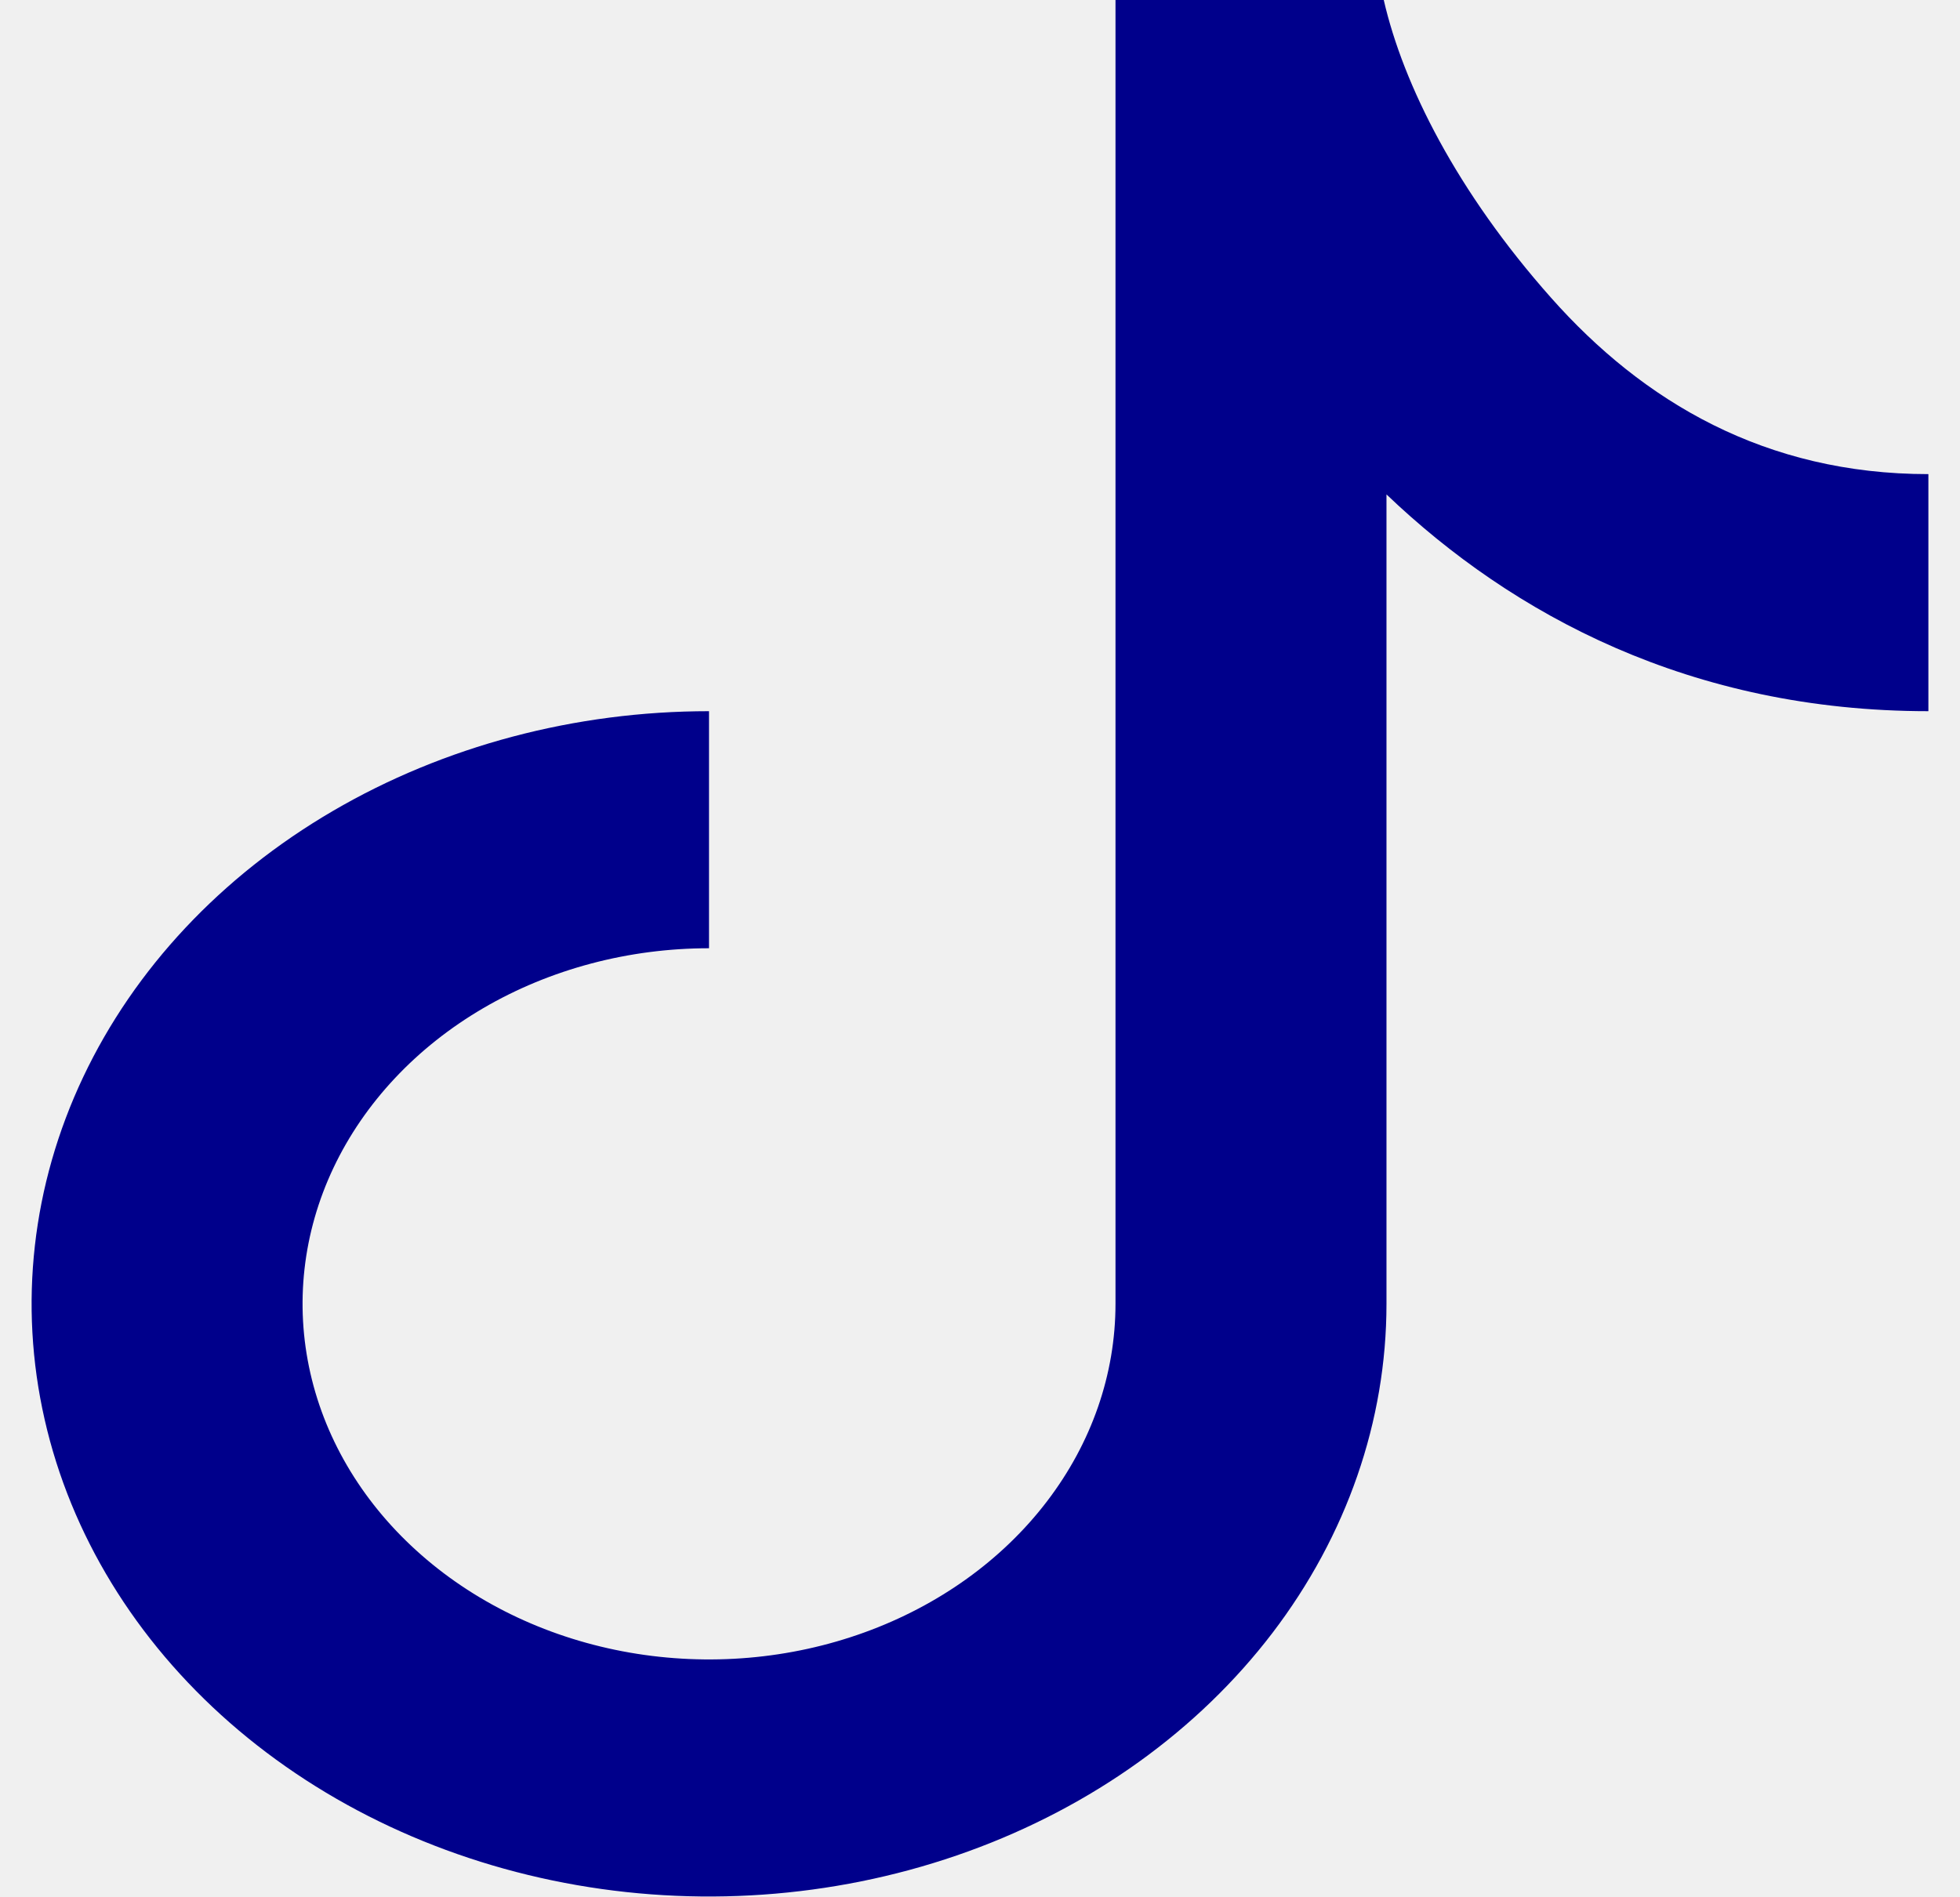
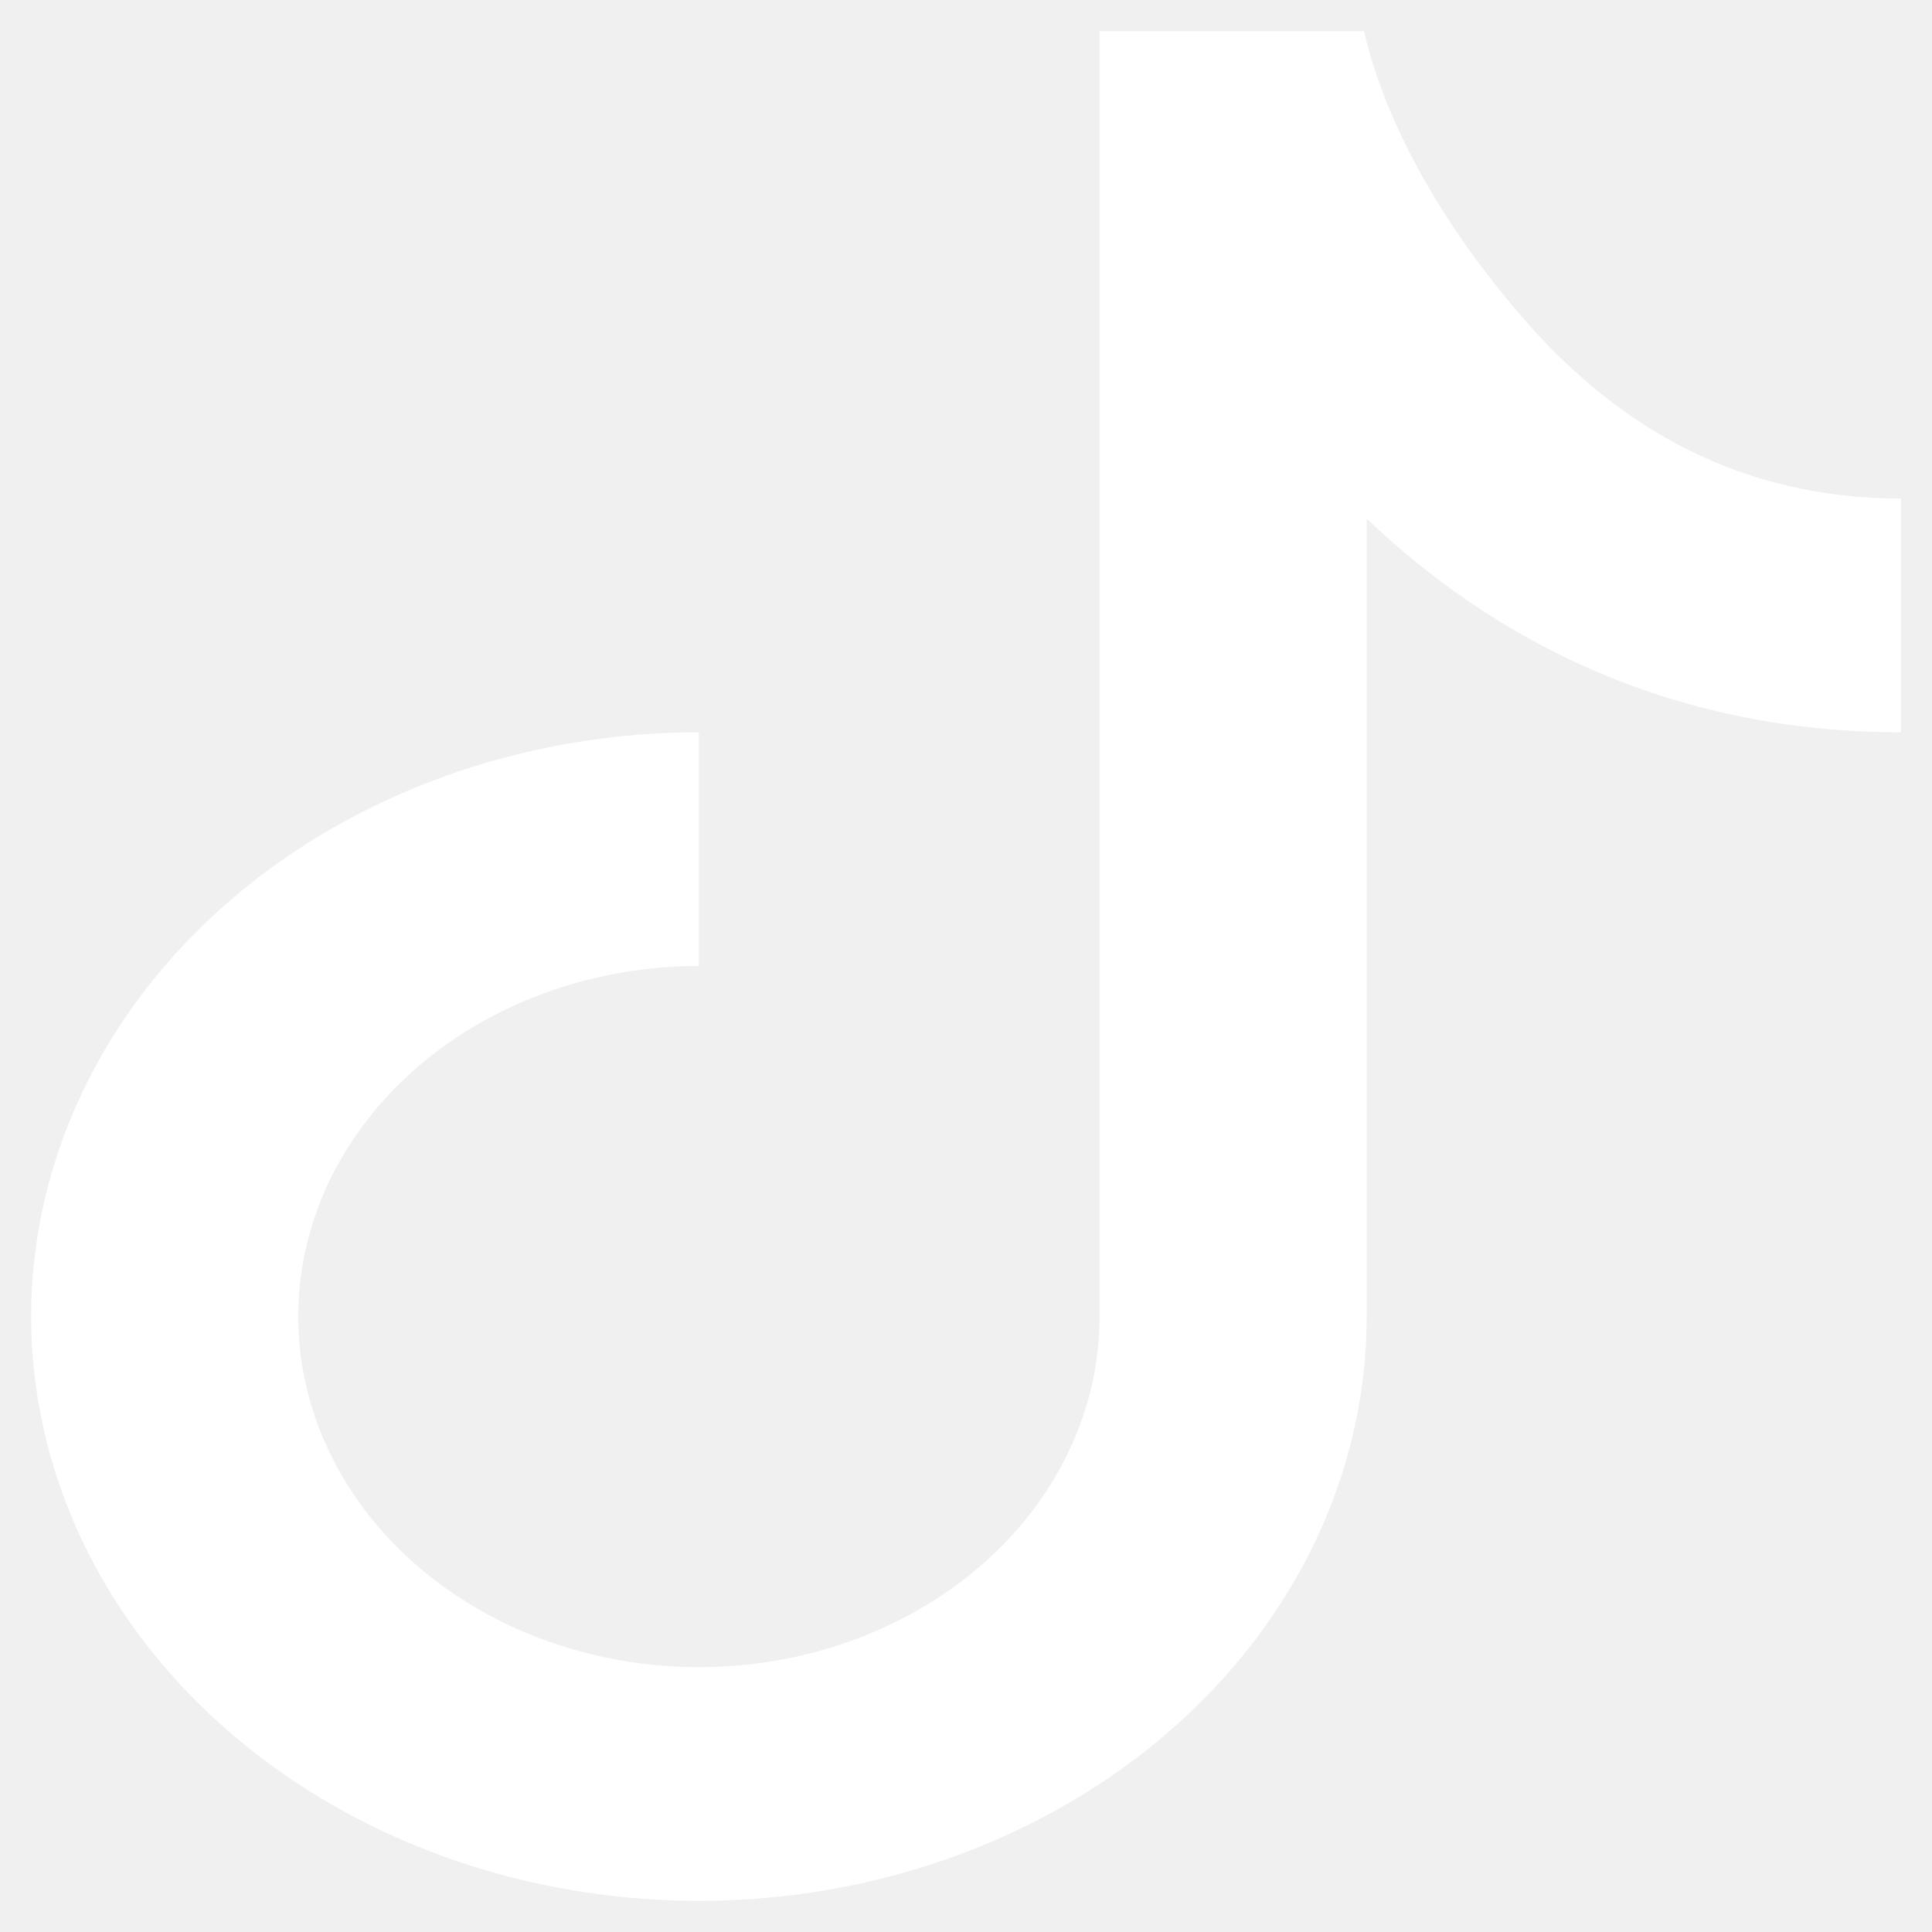
- <svg xmlns="http://www.w3.org/2000/svg" width="31" height="30" viewBox="0 0 31 30" fill="none">
-   <path d="M17.643 0H21.886C22.194 1.341 23.043 3.032 24.532 4.71C25.989 6.354 27.922 7.5 30.5 7.5V11.25C26.744 11.25 23.921 9.724 21.929 7.821V20.625C21.929 22.479 21.3 24.292 20.123 25.834C18.946 27.375 17.272 28.577 15.315 29.286C13.357 29.996 11.202 30.182 9.124 29.82C7.046 29.458 5.137 28.565 3.638 27.254C2.14 25.943 1.119 24.273 0.706 22.454C0.292 20.635 0.505 18.75 1.316 17.037C2.127 15.324 3.5 13.86 5.262 12.83C7.024 11.8 9.095 11.25 11.214 11.25V15C9.943 15 8.7 15.33 7.643 15.948C6.586 16.566 5.762 17.445 5.275 18.472C4.788 19.5 4.661 20.631 4.909 21.722C5.157 22.814 5.77 23.816 6.669 24.602C7.568 25.389 8.713 25.925 9.96 26.142C11.207 26.359 12.5 26.248 13.674 25.822C14.849 25.396 15.853 24.675 16.559 23.75C17.266 22.825 17.643 21.738 17.643 20.625V0Z" fill="#00008B" />
+ <svg xmlns="http://www.w3.org/2000/svg" width="30" height="30" viewBox="0 0 31 30" fill="#ffffff">
+   <path d="M17.643 0H21.886C22.194 1.341 23.043 3.032 24.532 4.71C25.989 6.354 27.922 7.5 30.5 7.5V11.25C26.744 11.25 23.921 9.724 21.929 7.821V20.625C21.929 22.479 21.3 24.292 20.123 25.834C18.946 27.375 17.272 28.577 15.315 29.286C13.357 29.996 11.202 30.182 9.124 29.82C7.046 29.458 5.137 28.565 3.638 27.254C2.14 25.943 1.119 24.273 0.706 22.454C0.292 20.635 0.505 18.75 1.316 17.037C2.127 15.324 3.5 13.86 5.262 12.83C7.024 11.8 9.095 11.25 11.214 11.25V15C9.943 15 8.7 15.33 7.643 15.948C6.586 16.566 5.762 17.445 5.275 18.472C4.788 19.5 4.661 20.631 4.909 21.722C5.157 22.814 5.77 23.816 6.669 24.602C7.568 25.389 8.713 25.925 9.96 26.142C11.207 26.359 12.5 26.248 13.674 25.822C14.849 25.396 15.853 24.675 16.559 23.75C17.266 22.825 17.643 21.738 17.643 20.625V0Z" fill="#ffffff" />
</svg>
